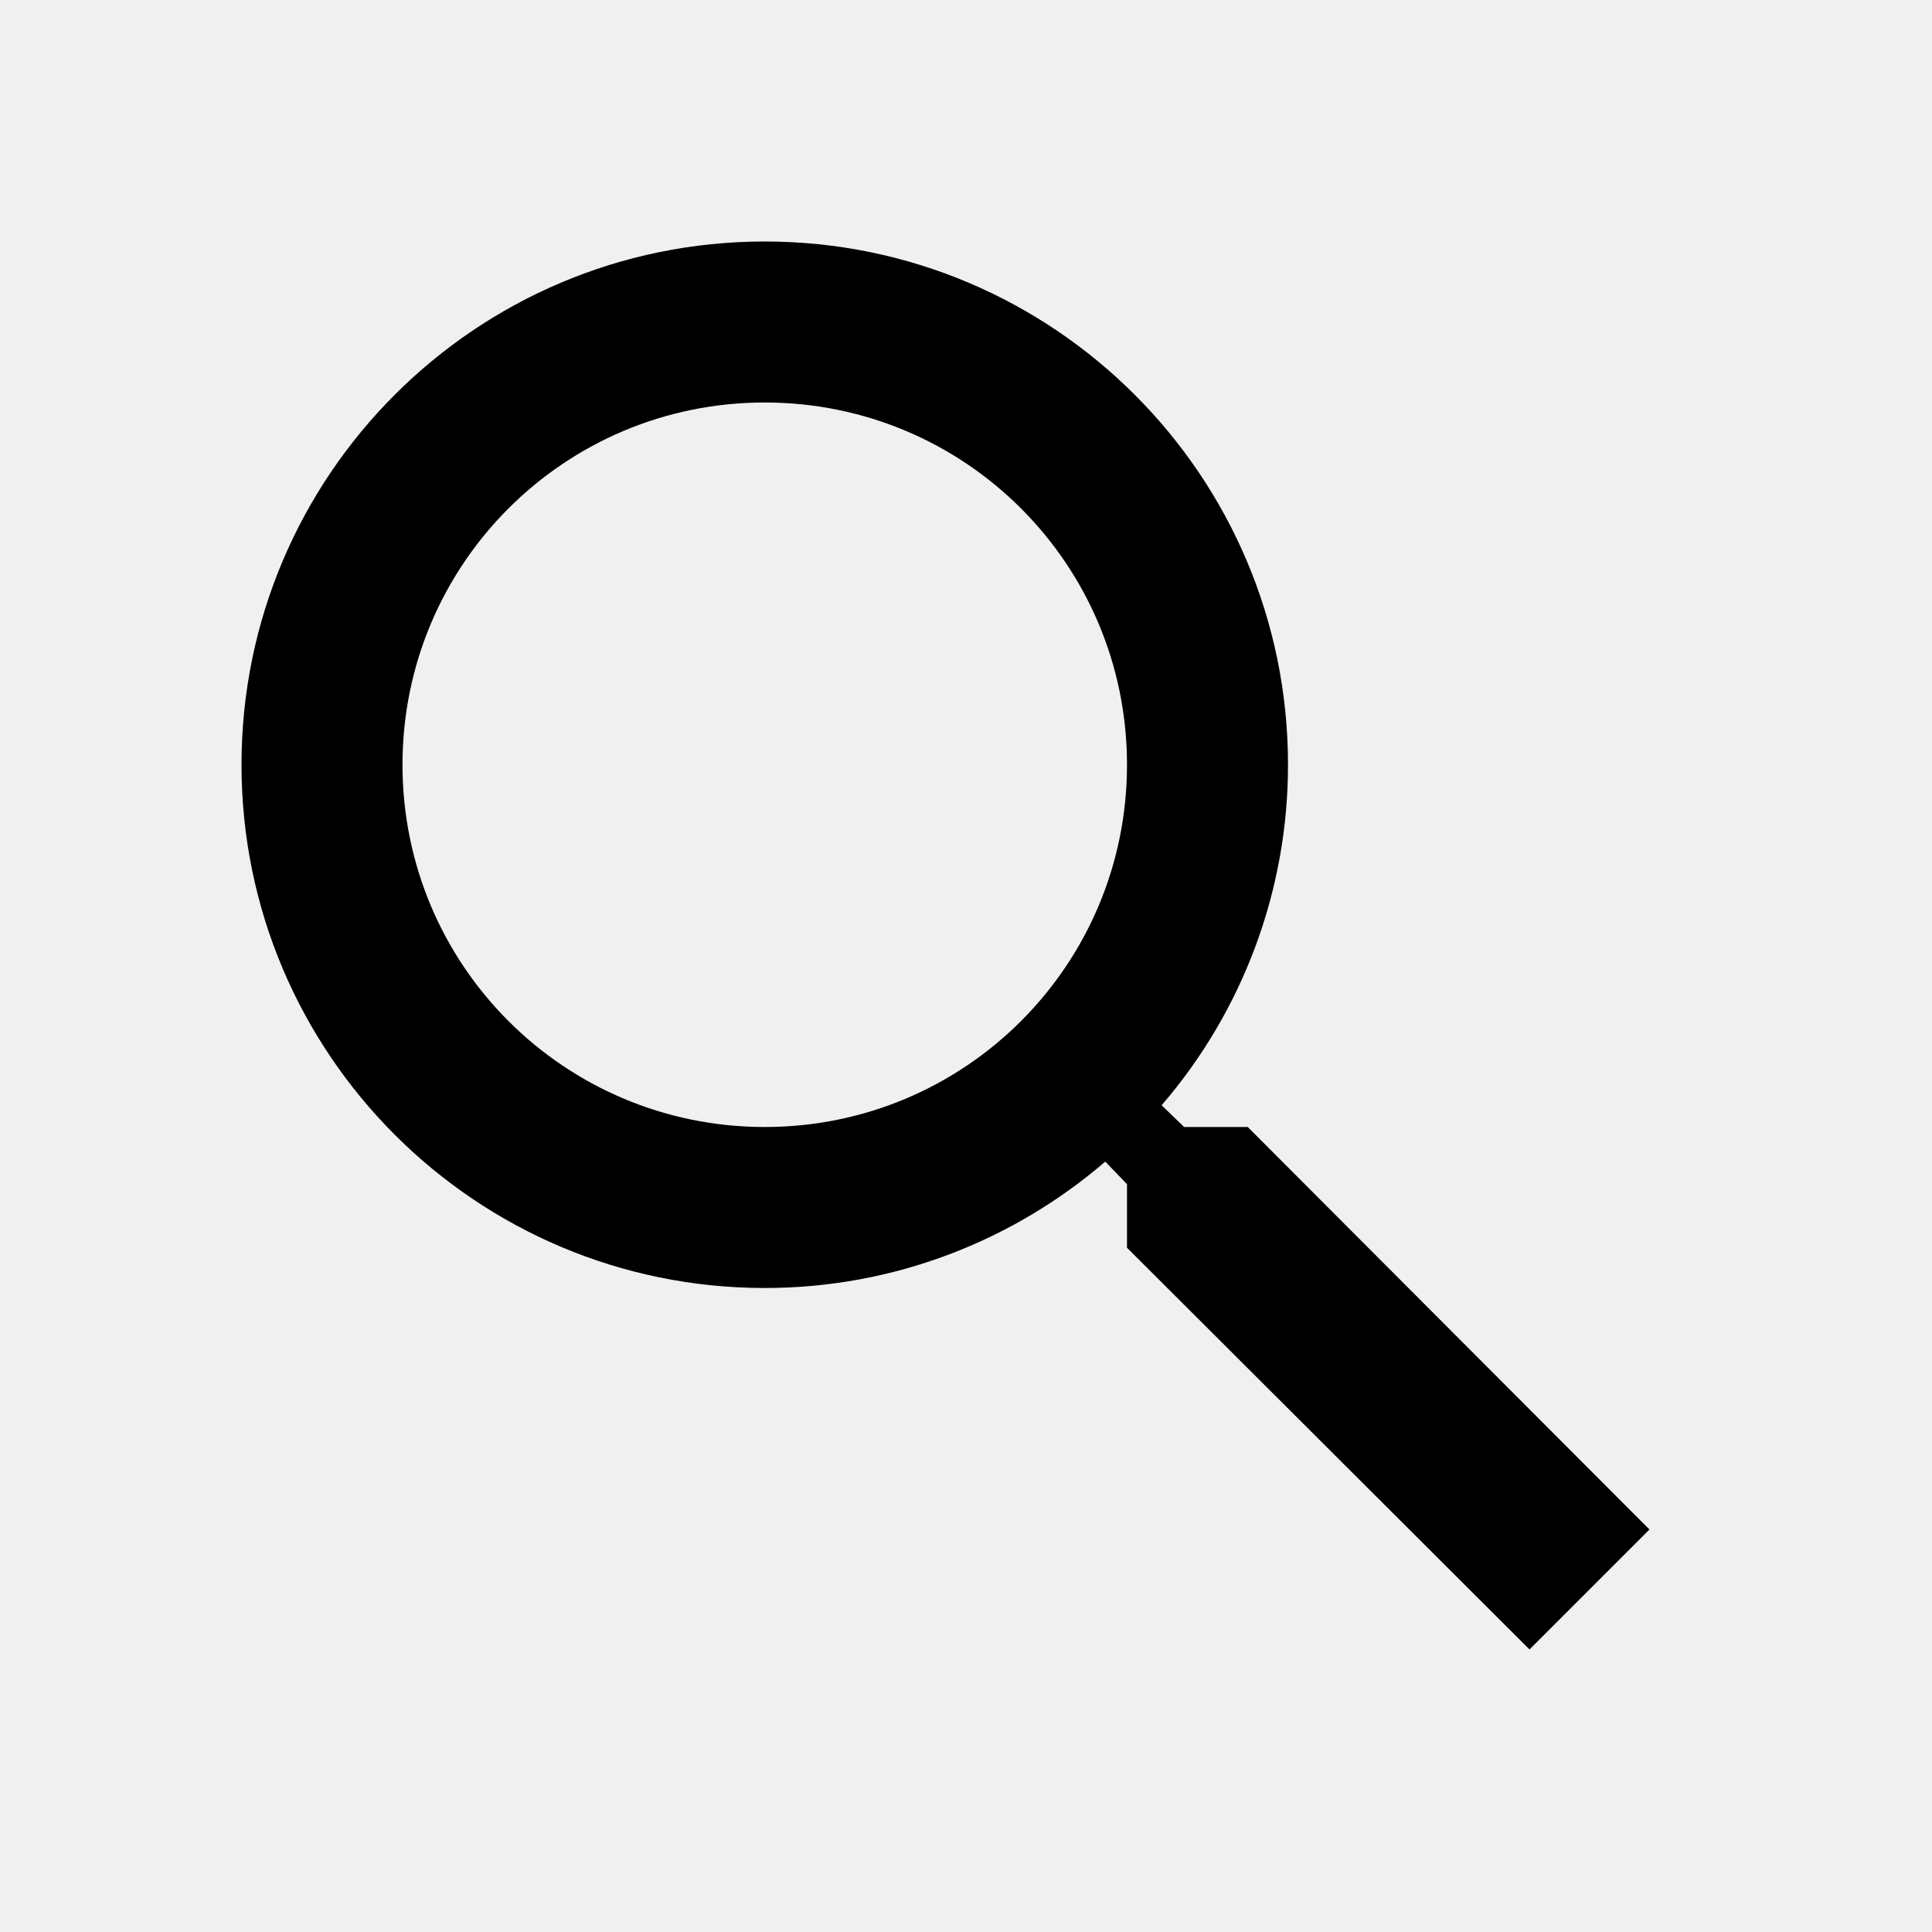
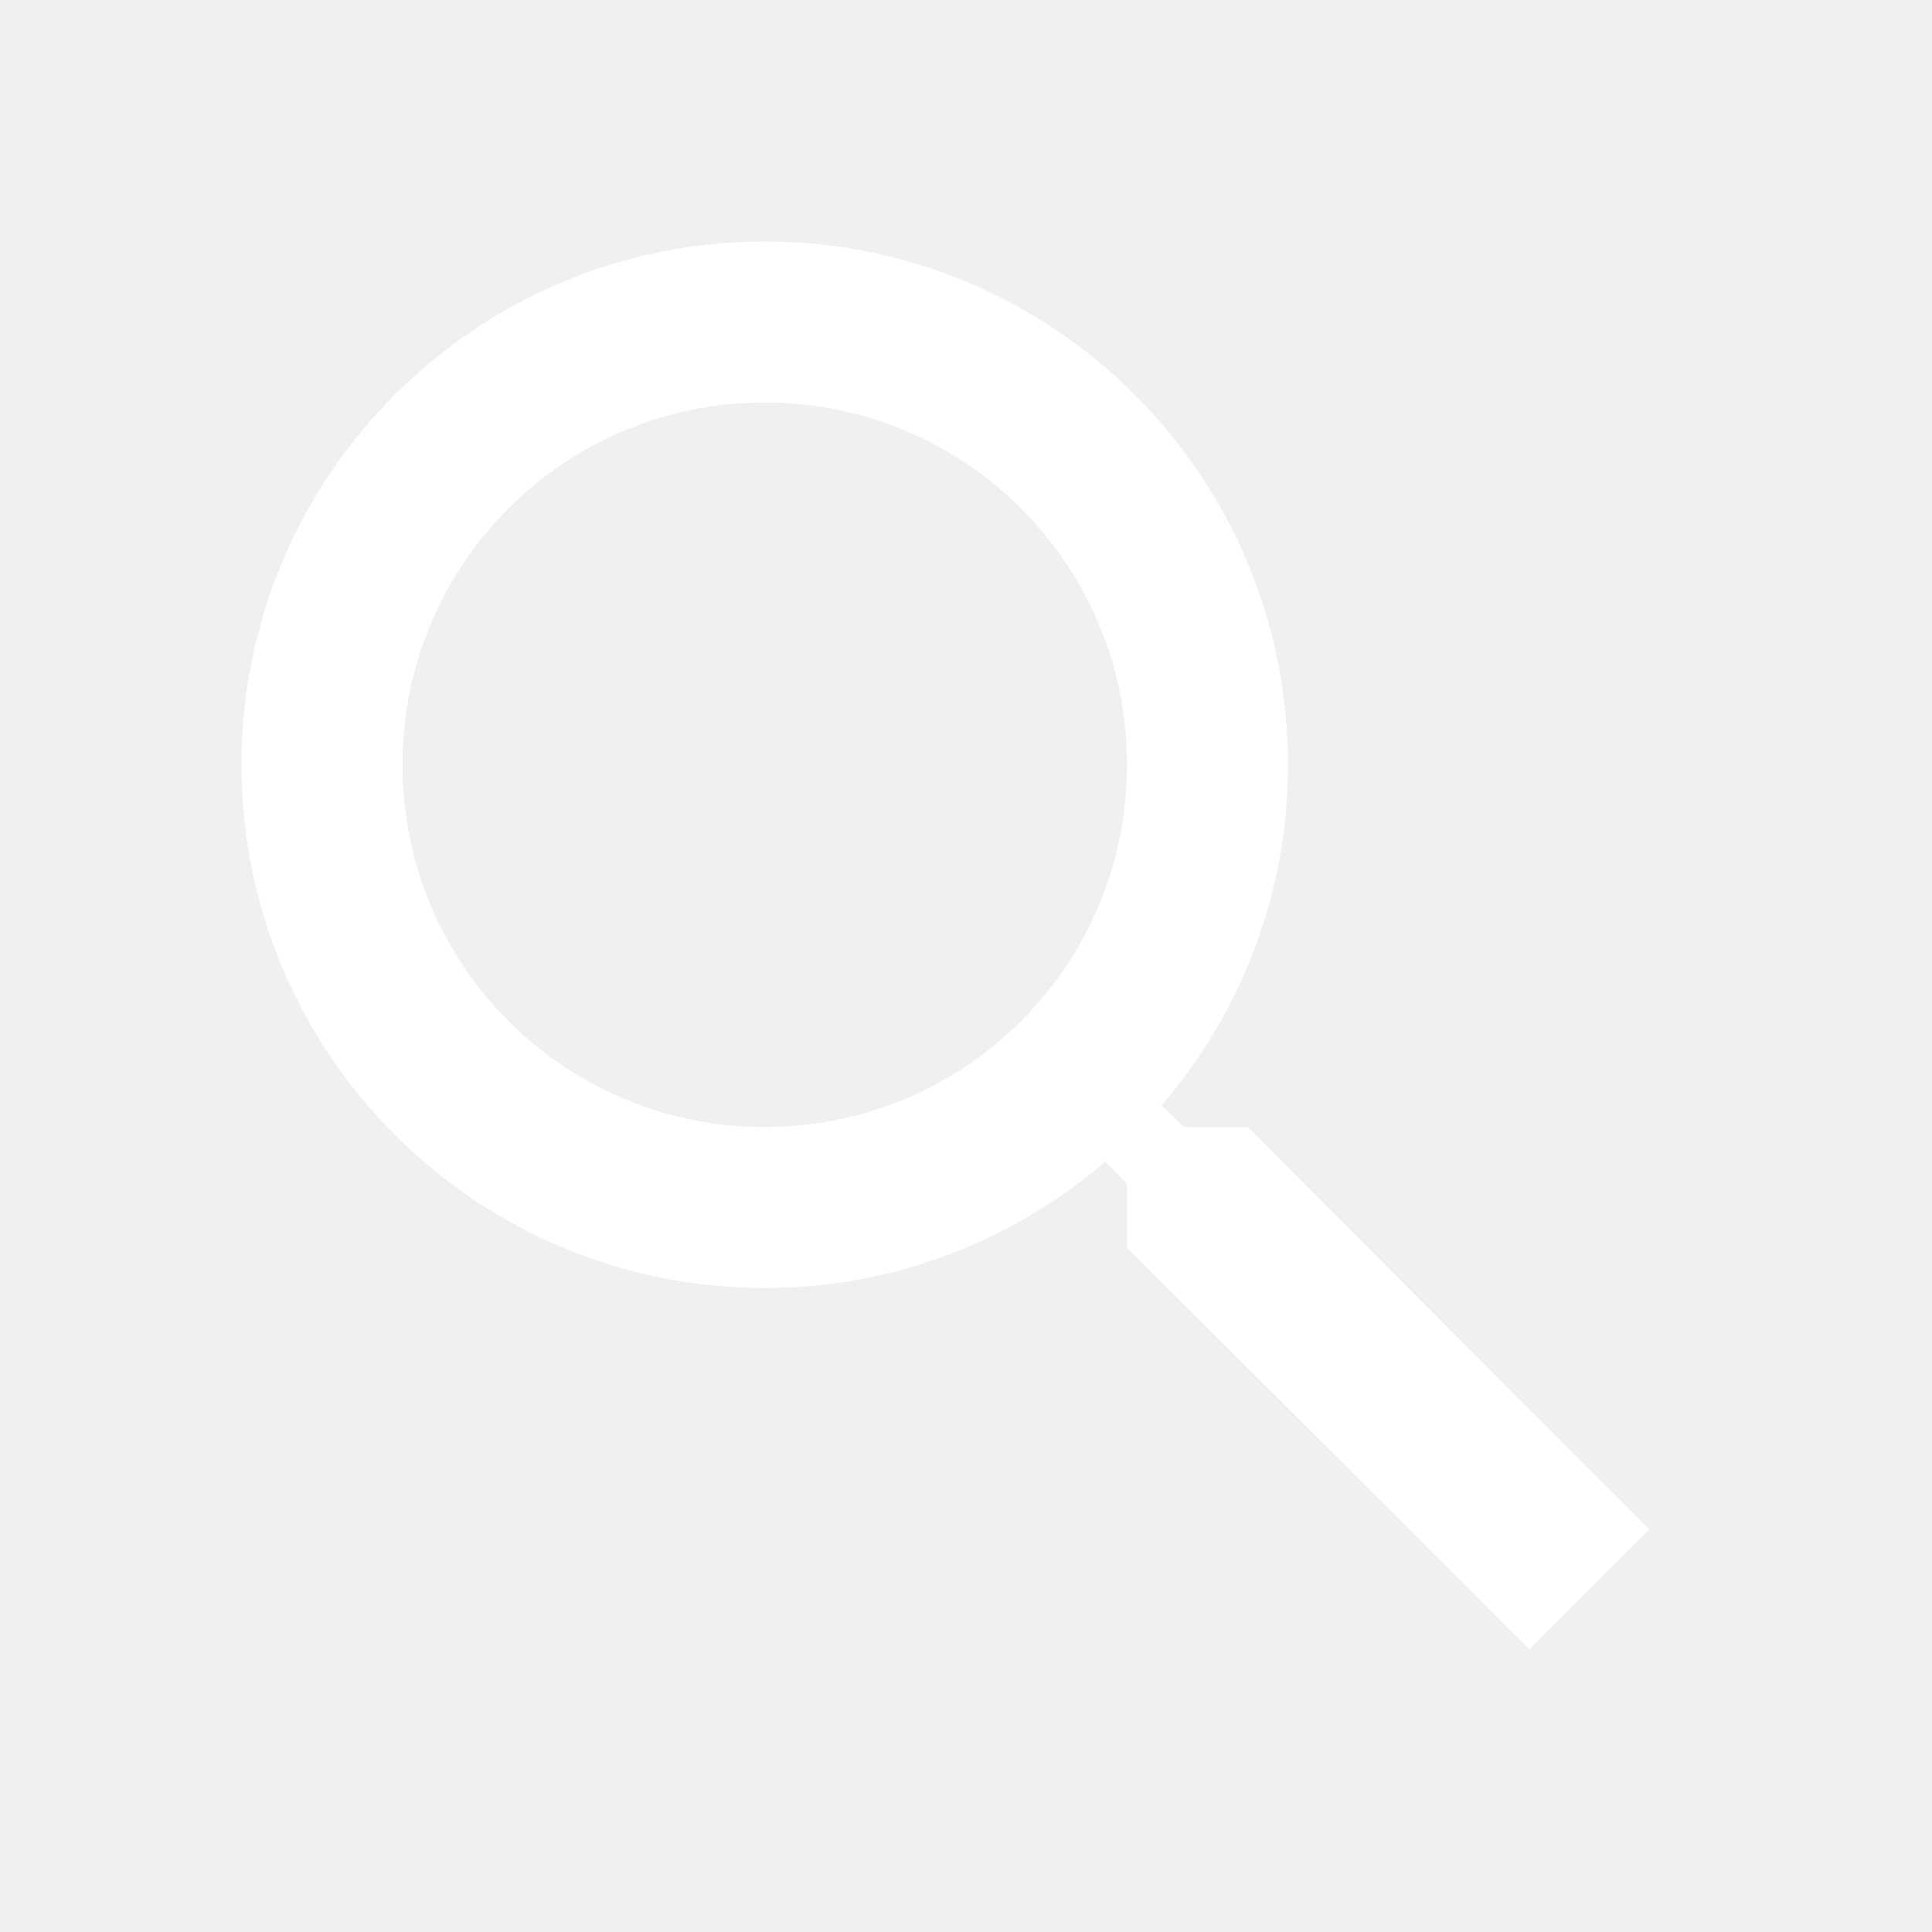
- <svg xmlns="http://www.w3.org/2000/svg" width="24" height="24" viewBox="0 0 24 24">
-   <path fill="currentColor" d="M15.5 14h-.79l-.28-.27A6.471 6.471 0 0 0 16 9.5A6.5 6.5 0 1 0 9.5 16c1.61 0 3.09-.59 4.23-1.57l.27.28v.79l5 4.99L20.49 19l-4.99-5zm-6 0C7.01 14 5 11.99 5 9.5S7.01 5 9.5 5S14 7.01 14 9.5S11.99 14 9.5 14z" />
+ <svg xmlns="http://www.w3.org/2000/svg" width="40" height="40" viewBox="0 0 24 24">
+   <path fill="white" d="M15.5 14h-.79l-.28-.27A6.471 6.471 0 0 0 16 9.5A6.5 6.5 0 1 0 9.5 16c1.61 0 3.09-.59 4.23-1.57l.27.28v.79l5 4.99L20.49 19l-4.99-5zm-6 0C7.01 14 5 11.99 5 9.5S7.01 5 9.5 5S14 7.01 14 9.5S11.99 14 9.5 14z" />
</svg>
